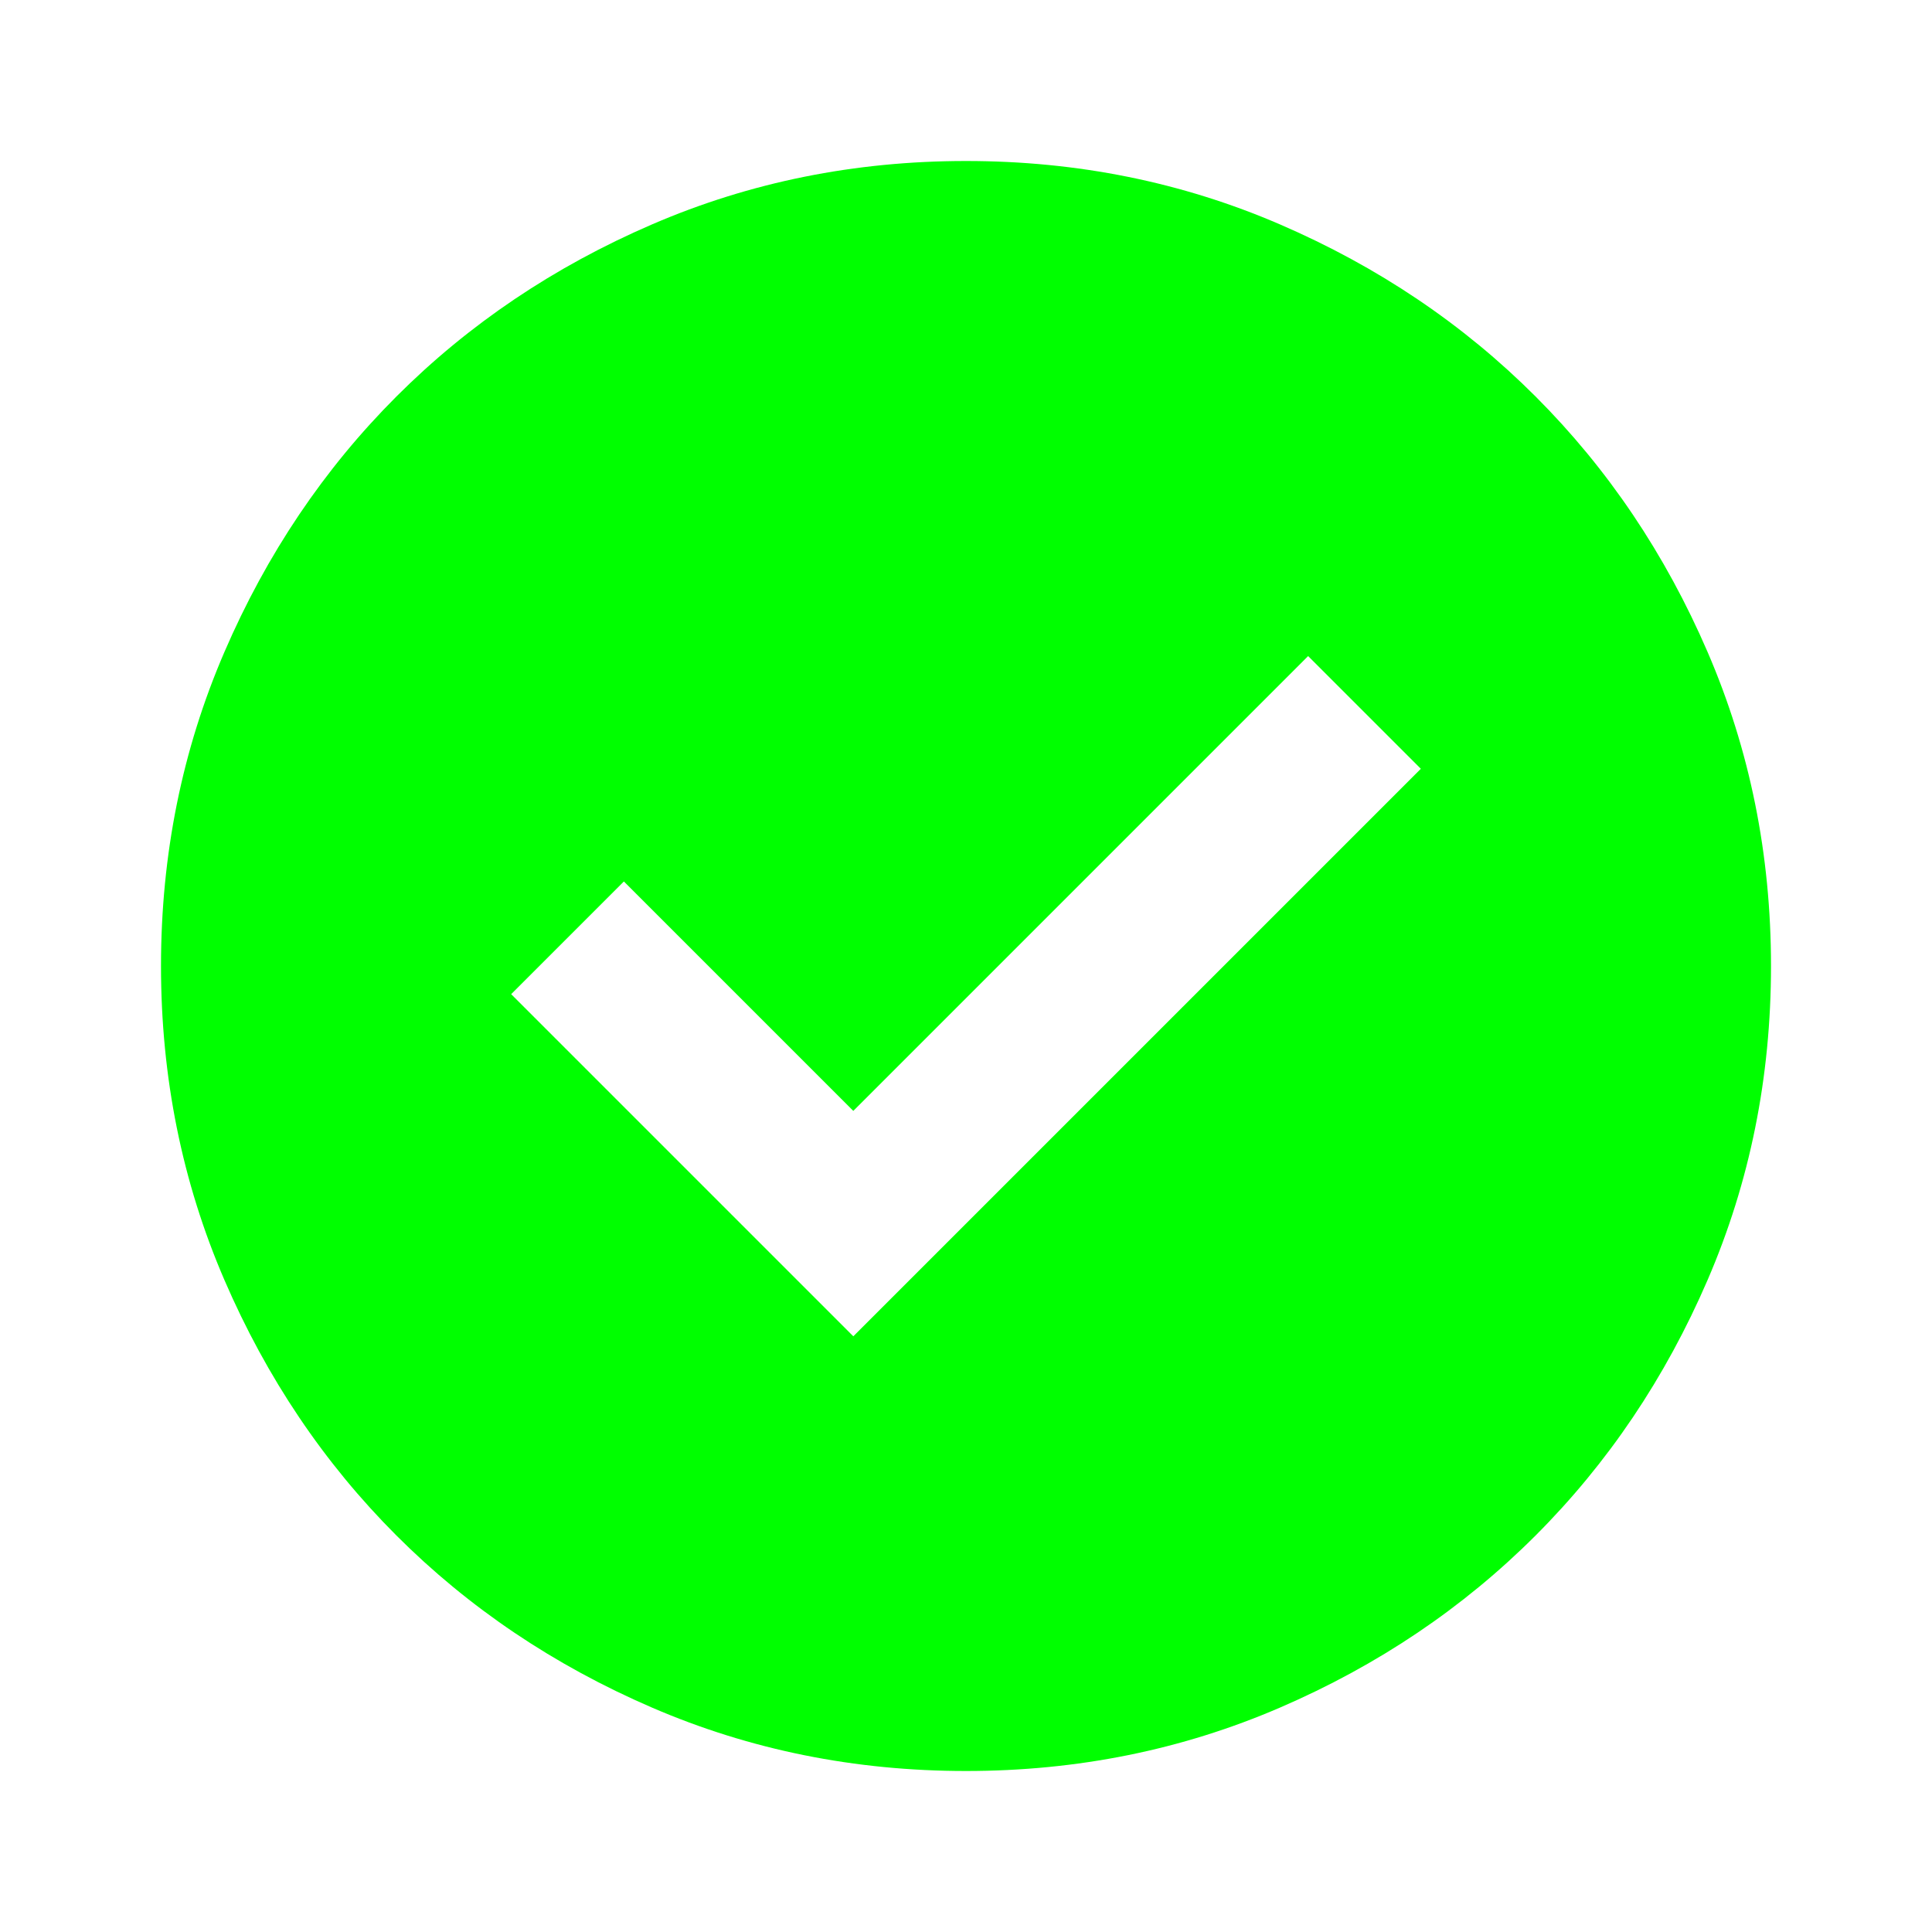
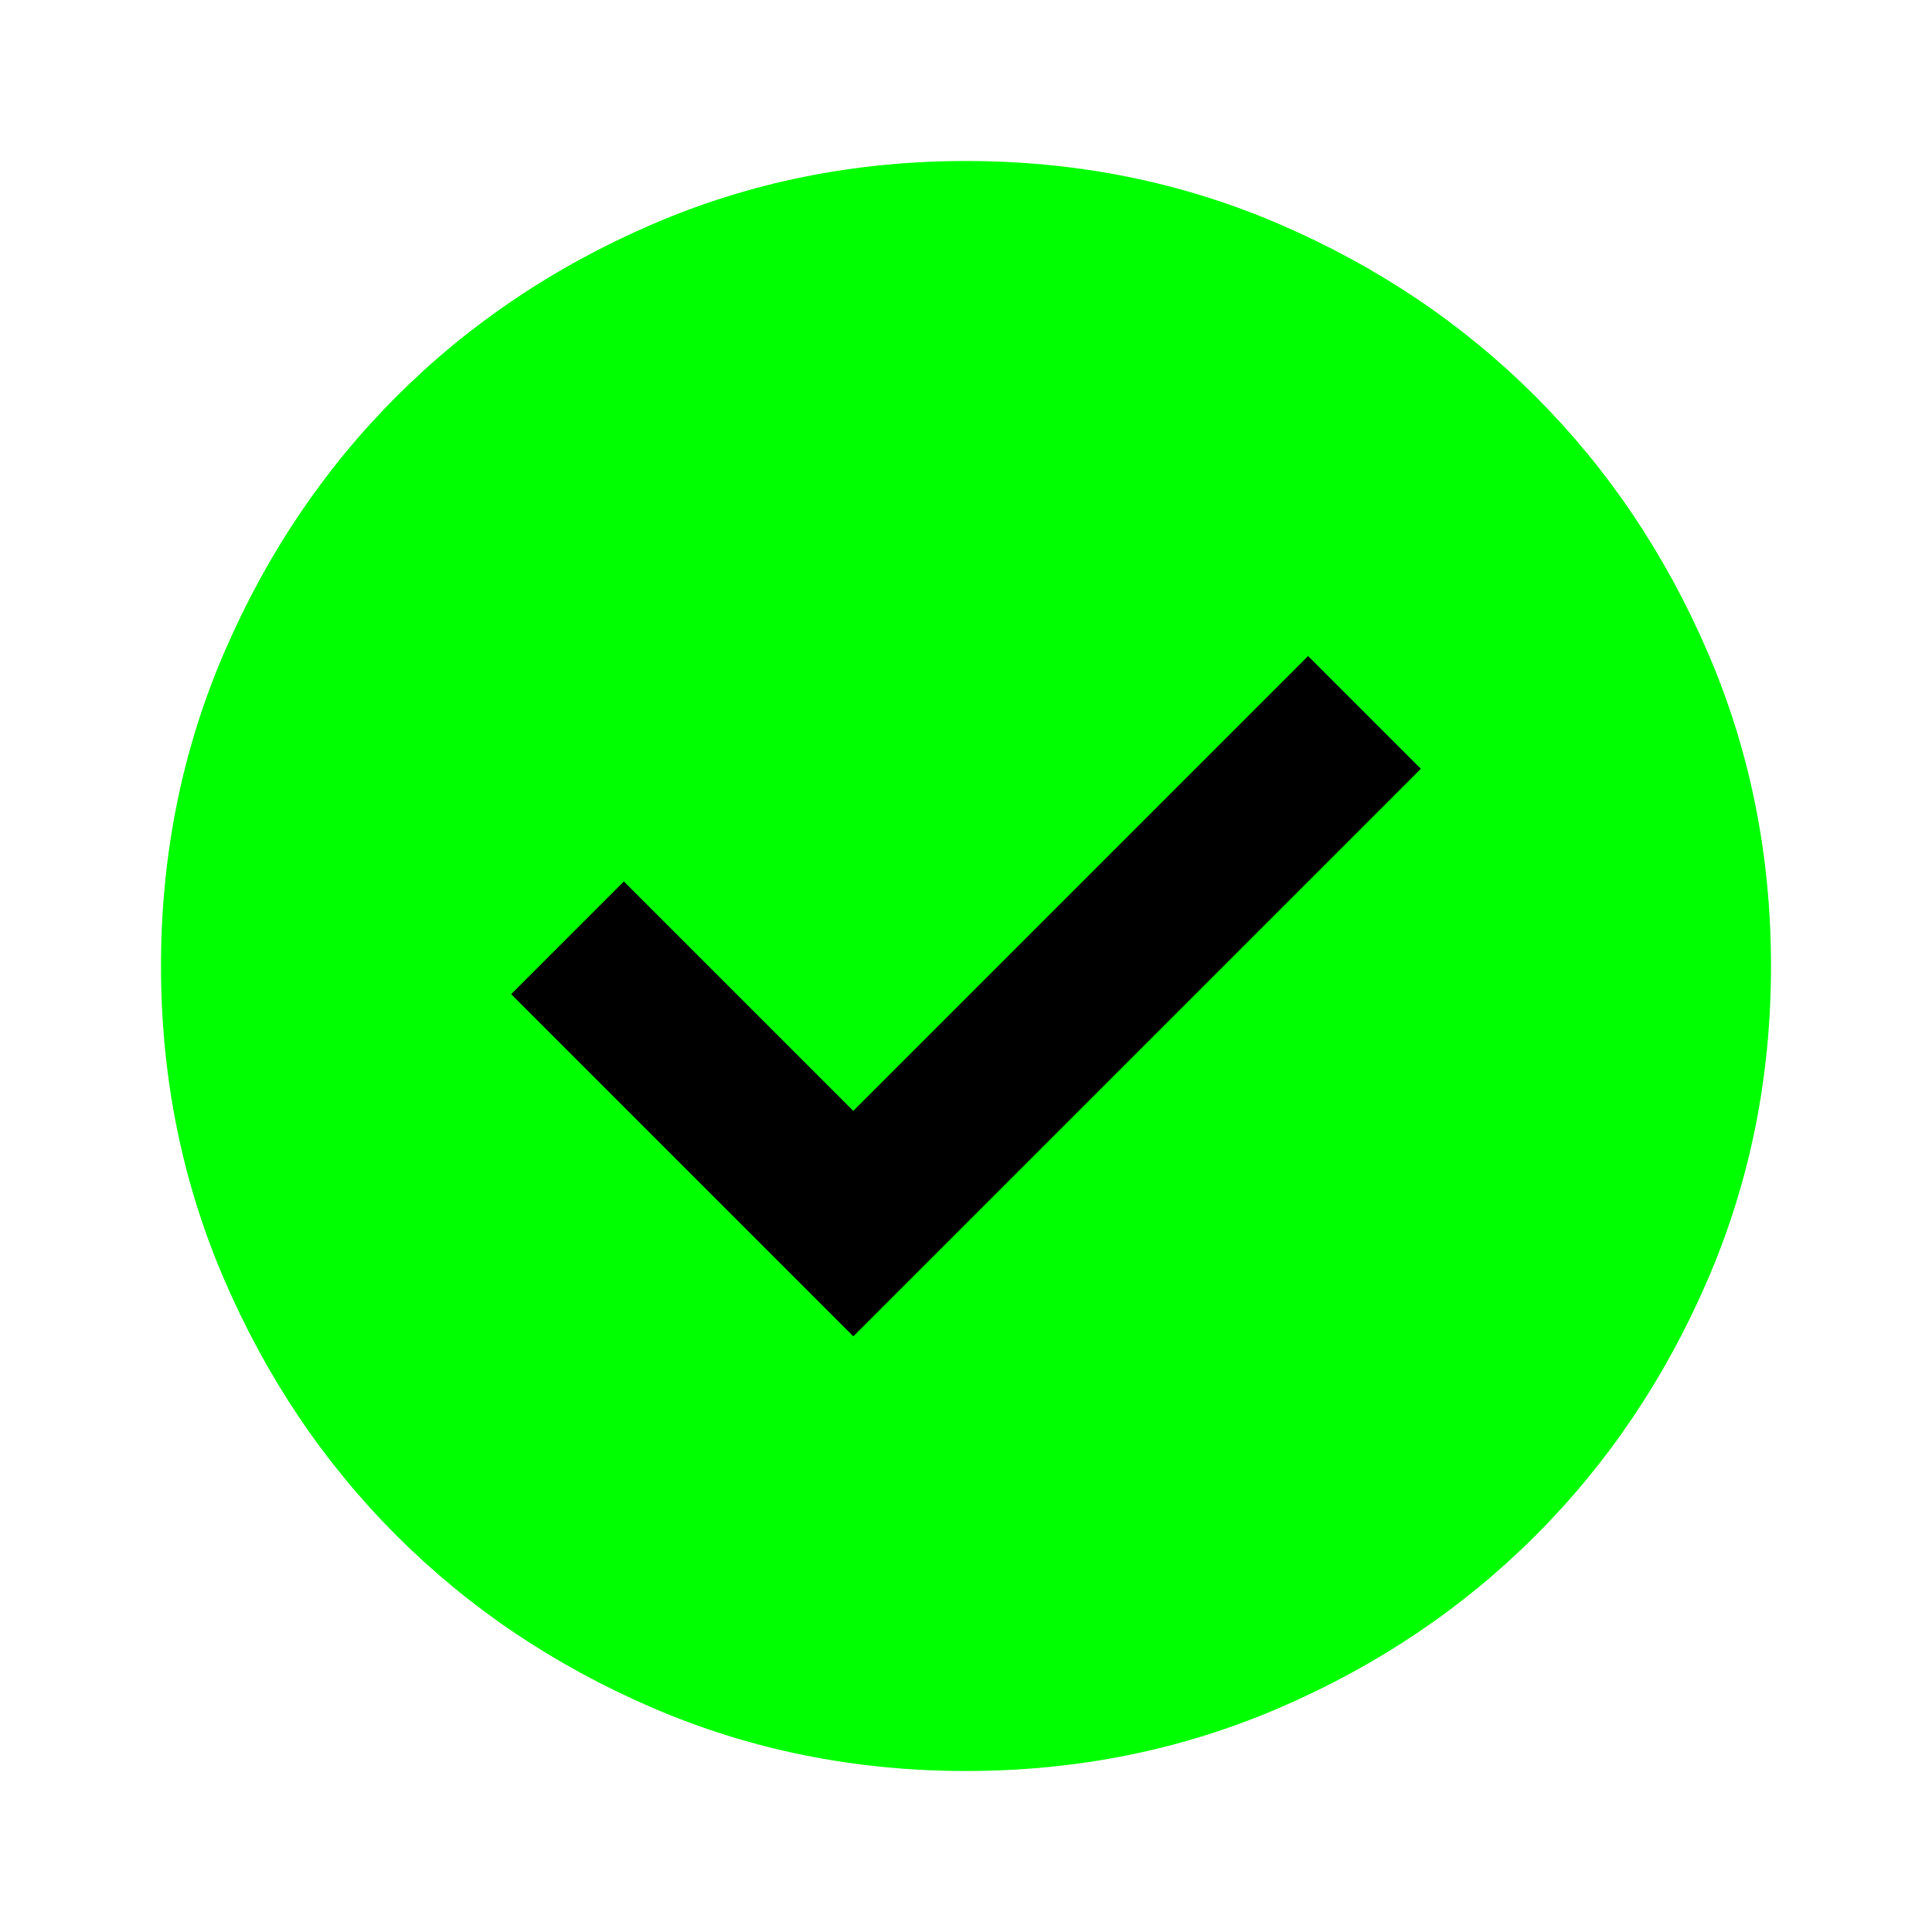
- <svg xmlns="http://www.w3.org/2000/svg" height="24px" viewBox="0 -960 960 960" width="24px" fill="#00FF00">
-   <path d="m424-296 282-282-56-56-226 226-114-114-56 56 170 170Zm56 216q-83 0-156-31.5T197-197q-54-54-85.5-127T80-480q0-83 31.5-156T197-763q54-54 127-85.5T480-880q83 0 156 31.5T763-763q54 54 85.5 127T880-480q0 83-31.5 156T763-197q-54 54-127 85.5T480-80Z" />
+ <svg xmlns="http://www.w3.org/2000/svg" width="24" height="24" viewBox="0 -960 960 960">
+   <path fill="#00FF00" d="M480-80q-83 0-156-31.5T197-197q-54-54-85.5-127T80-480q0-83 31.5-156T197-763q54-54 127-85.5T480-880q83 0 156 31.5T763-763q54 54 85.5 127T880-480q0 83-31.5 156T763-197q-54 54-127 85.5T480-80Z" />
+   <path fill="#000000" d="m424-296 282-282-56-56-226 226-114-114-56 56 170 170Z" />
</svg>
